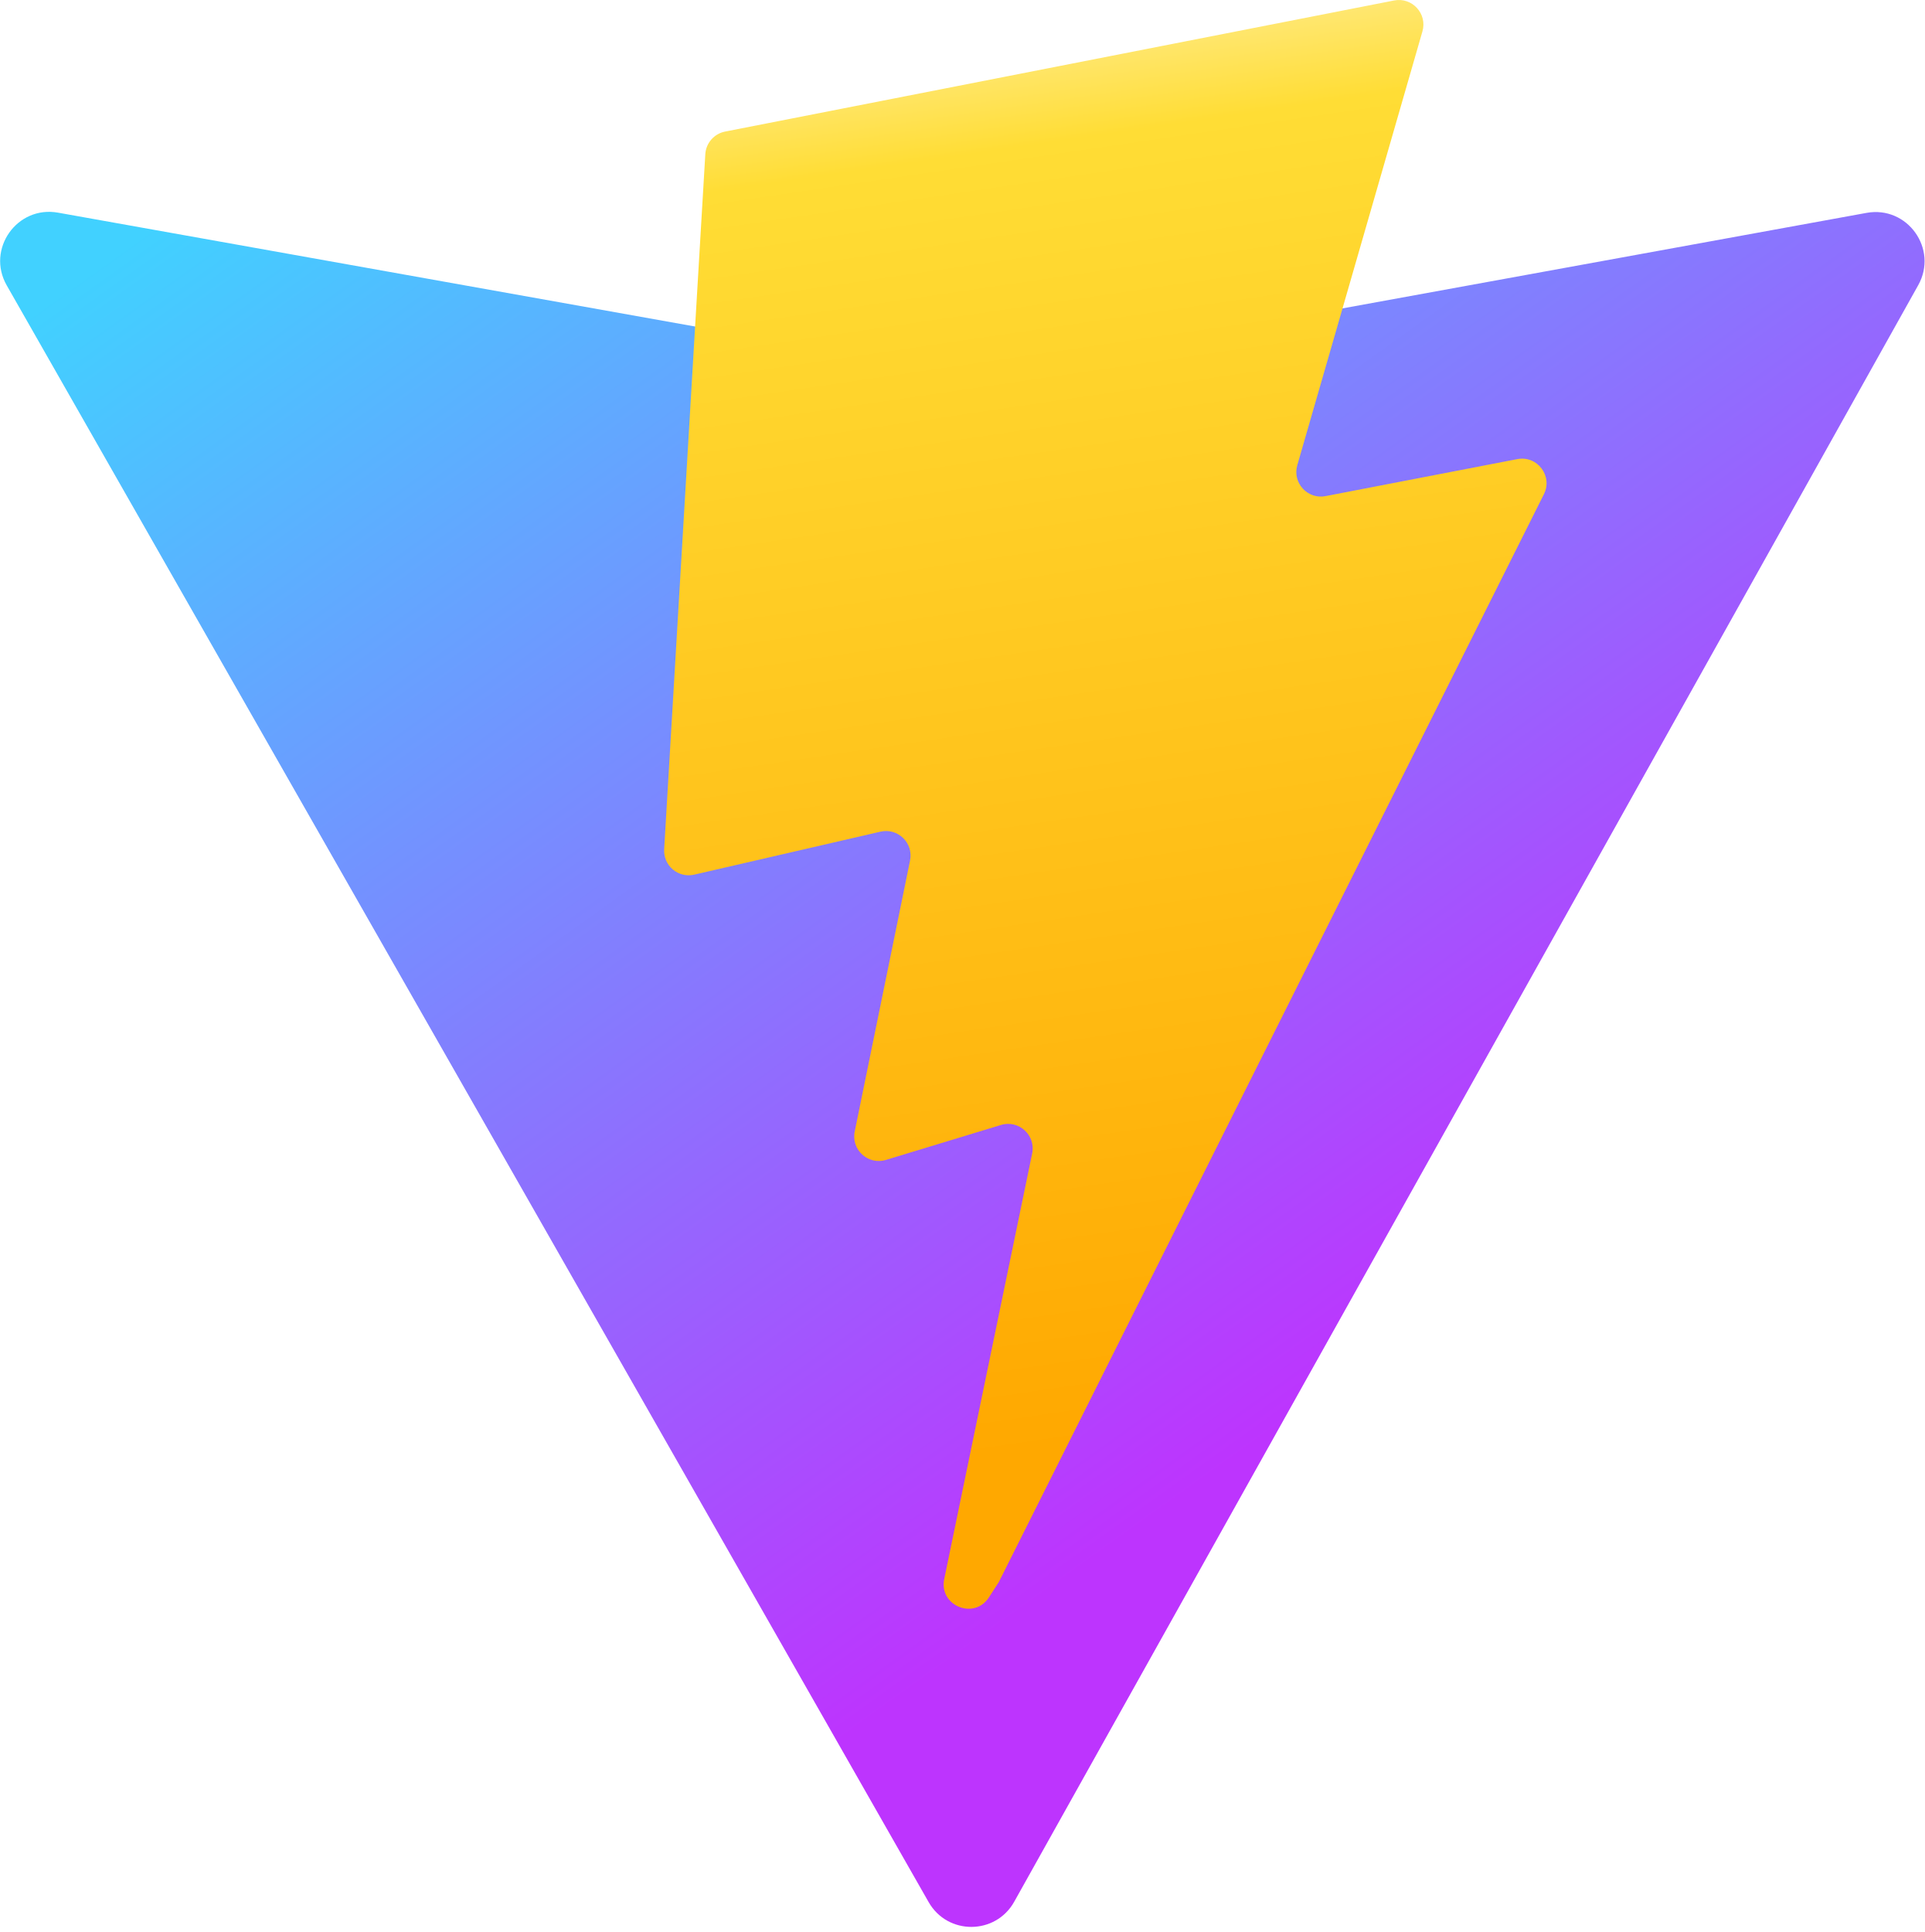
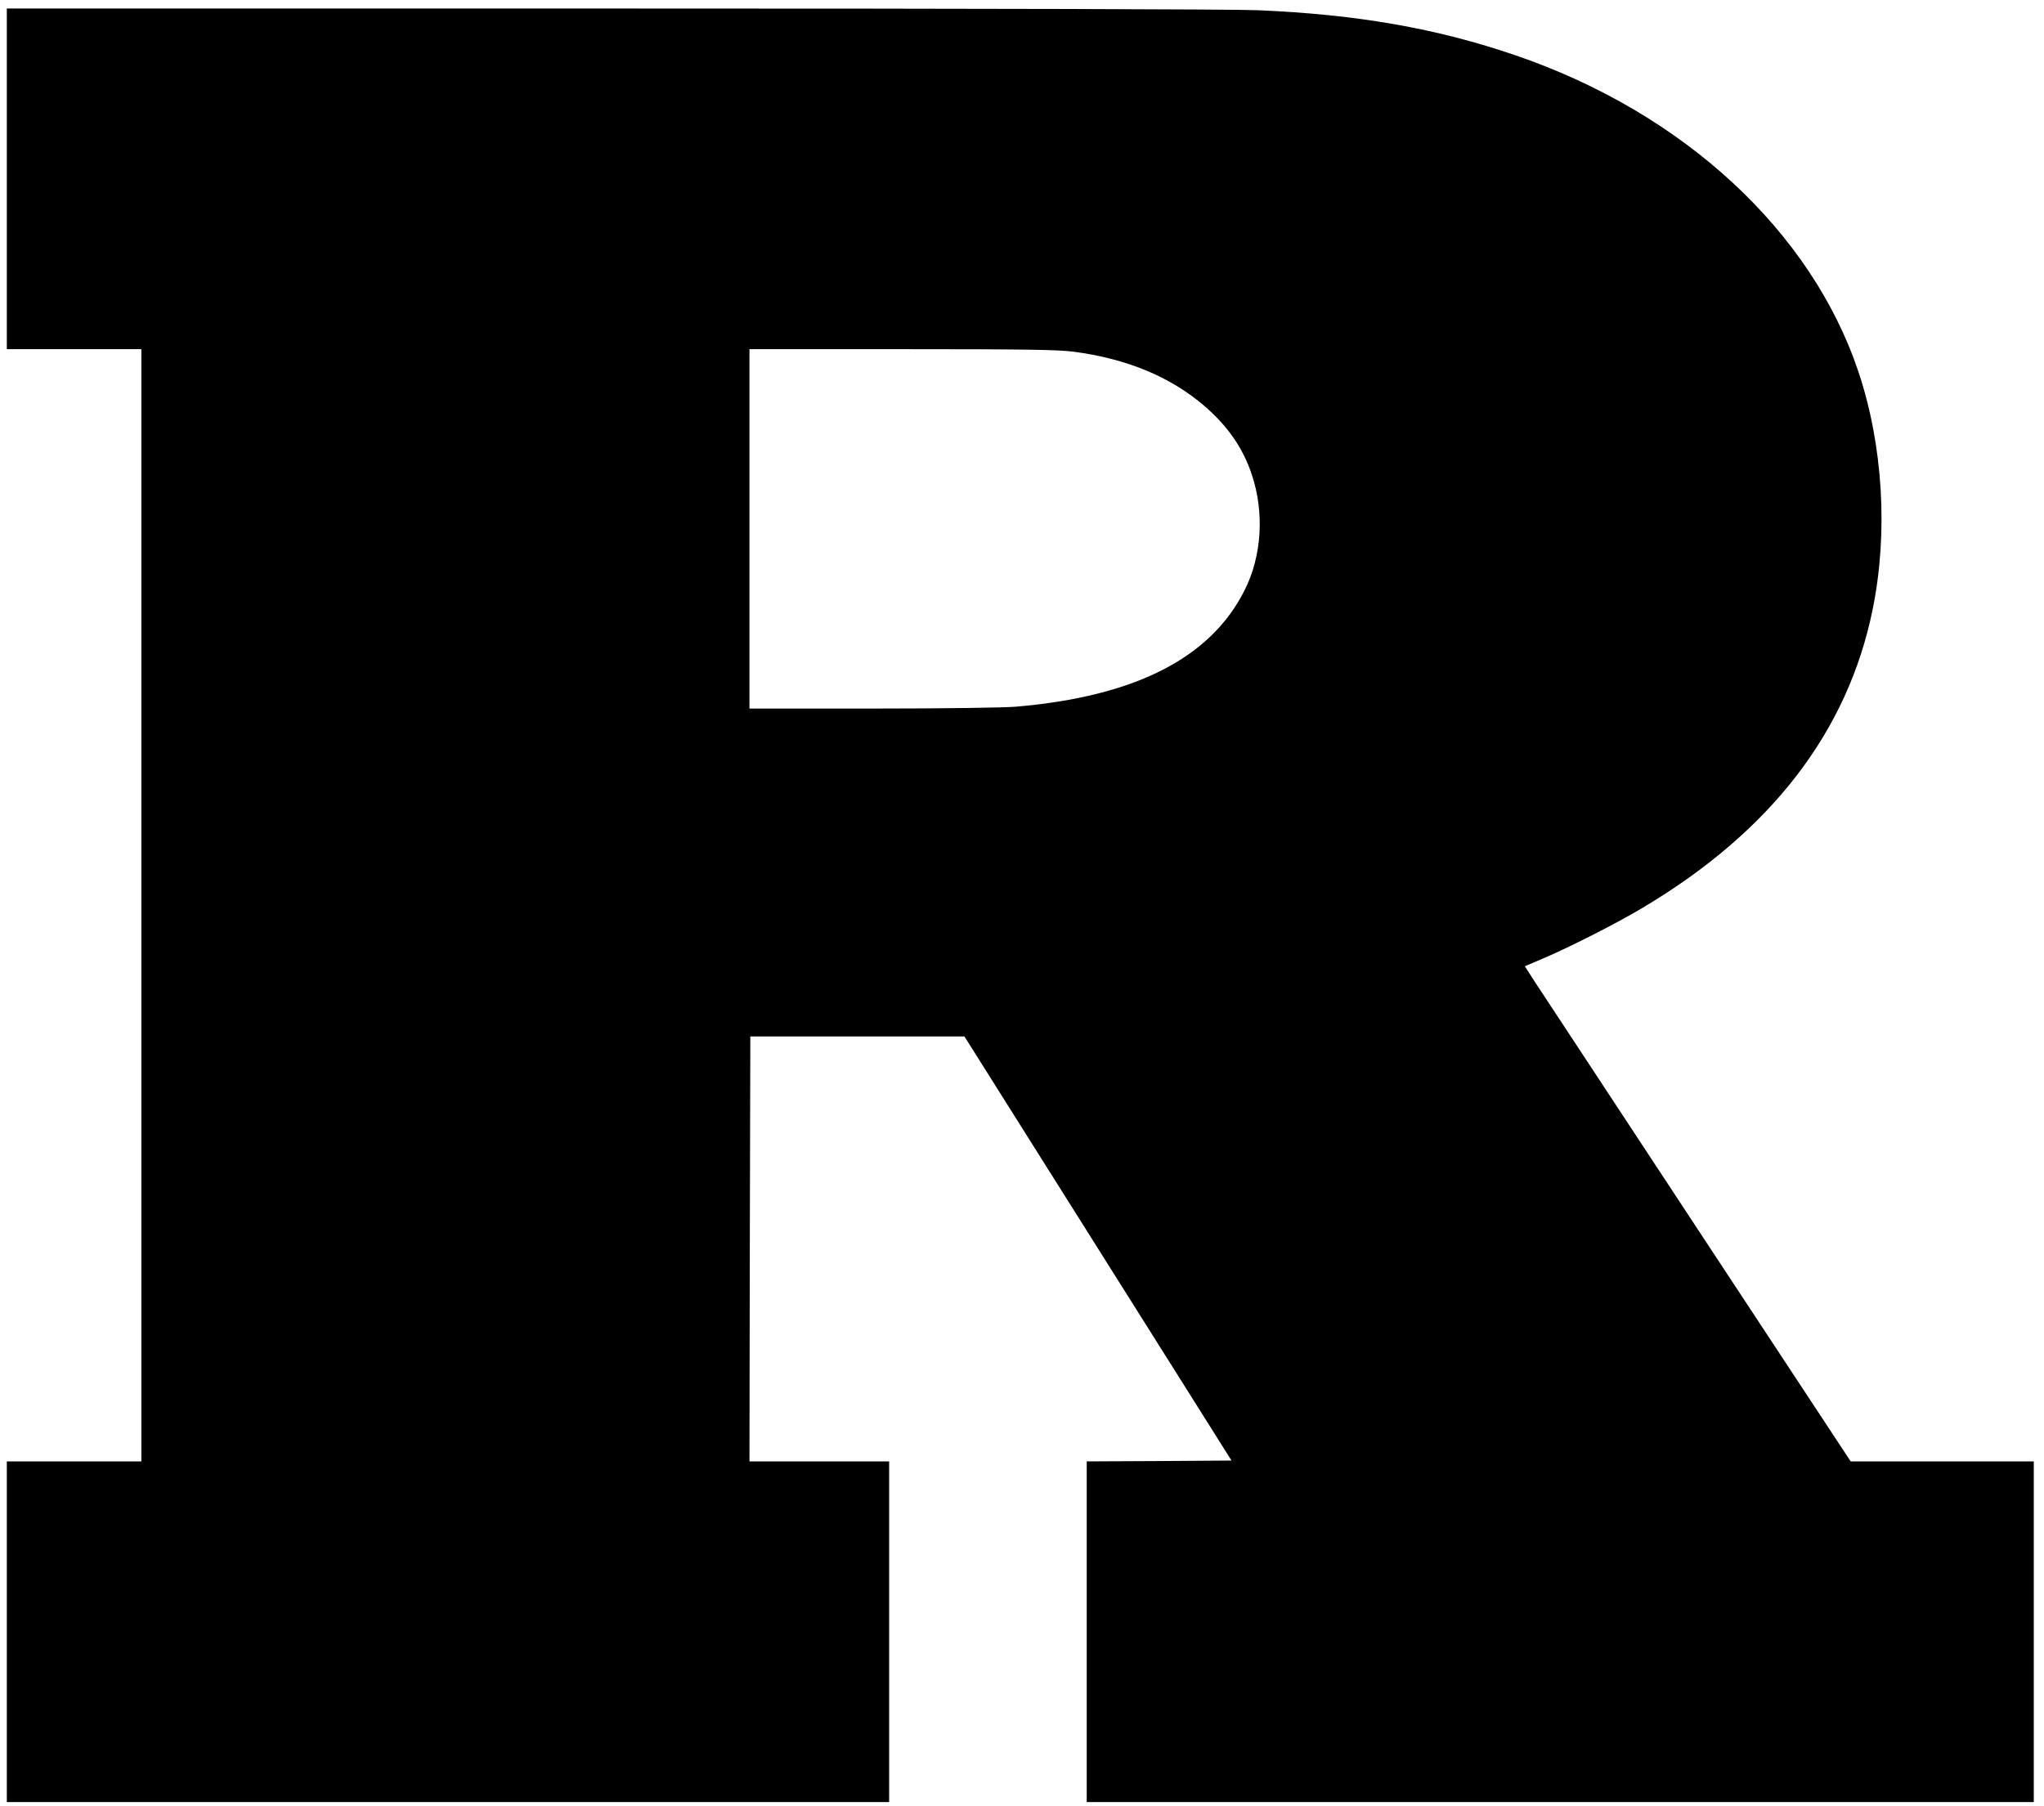
- <svg xmlns="http://www.w3.org/2000/svg" aria-hidden="true" role="img" class="iconify iconify--logos" width="31.88" height="32" preserveAspectRatio="xMidYMid meet" viewBox="0 0 256 257">
-   <defs>
-     <linearGradient id="IconifyId1813088fe1fbc01fb466" x1="-.828%" x2="57.636%" y1="7.652%" y2="78.411%">
-       <stop offset="0%" stop-color="#41D1FF" />
-       <stop offset="100%" stop-color="#BD34FE" />
-     </linearGradient>
-     <linearGradient id="IconifyId1813088fe1fbc01fb467" x1="43.376%" x2="50.316%" y1="2.242%" y2="89.03%">
-       <stop offset="0%" stop-color="#FFEA83" />
-       <stop offset="8.333%" stop-color="#FFDD35" />
-       <stop offset="100%" stop-color="#FFA800" />
-     </linearGradient>
-   </defs>
-   <path fill="url(#IconifyId1813088fe1fbc01fb466)" d="M255.153 37.938L134.897 252.976c-2.483 4.44-8.862 4.466-11.382.048L.875 37.958c-2.746-4.814 1.371-10.646 6.827-9.67l120.385 21.517a6.537 6.537 0 0 0 2.322-.004l117.867-21.483c5.438-.991 9.574 4.796 6.877 9.62Z" />
-   <path fill="url(#IconifyId1813088fe1fbc01fb467)" d="M185.432.063L96.44 17.501a3.268 3.268 0 0 0-2.634 3.014l-5.474 92.456a3.268 3.268 0 0 0 3.997 3.378l24.777-5.718c2.318-.535 4.413 1.507 3.936 3.838l-7.361 36.047c-.495 2.426 1.782 4.5 4.151 3.78l15.304-4.649c2.372-.72 4.652 1.36 4.15 3.788l-11.698 56.621c-.732 3.542 3.979 5.473 5.943 2.437l1.313-2.028l72.516-144.72c1.215-2.423-.88-5.186-3.54-4.672l-25.505 4.922c-2.396.462-4.435-1.77-3.759-4.114l16.646-57.705c.677-2.35-1.37-4.583-3.769-4.113Z" />
+ <svg xmlns="http://www.w3.org/2000/svg" version="1.0" width="1200pt" height="1060pt" viewBox="0 0 1200 1060" preserveAspectRatio="xMidYMid meet">
+   <g transform="translate(0,1060) scale(0.1,-0.1)" fill="#000000" stroke="none">
+     <path d="M40 9550 l0 -1000 395 0 395 0 0 -3265 0 -3265 -395 0 -395 0 0 -1000 0 -1000 2590 0 2590 0 0 1000 0 1000 -410 0 -410 0 2 1247 3 1248 629 0 628 0 784 -1245 784 -1245 -425 -3 -425 -2 0 -1000 0 -1000 2780 0 2780 0 0 1000 0 1000 -537 0 -538 0 -900 1366 c-495 752 -925 1406 -957 1454 l-56 87 101 43 c162 69 429 204 592 301 752 448 1203 1033 1349 1751 92 450 61 965 -84 1397 -277 825 -1027 1518 -2009 1855 -464 159 -928 241 -1516 266 -152 6 -1541 10 -3792 10 l-3553 0 0 -1000z m6264 -1015 c310 -41 565 -146 764 -316 137 -117 229 -248 281 -405 75 -223 59 -479 -42 -679 -200 -399 -643 -624 -1342 -684 -68 -6 -432 -11 -842 -11 l-723 0 0 1055 0 1055 894 0 c741 0 915 -3 1010 -15z" />
+   </g>
</svg>
